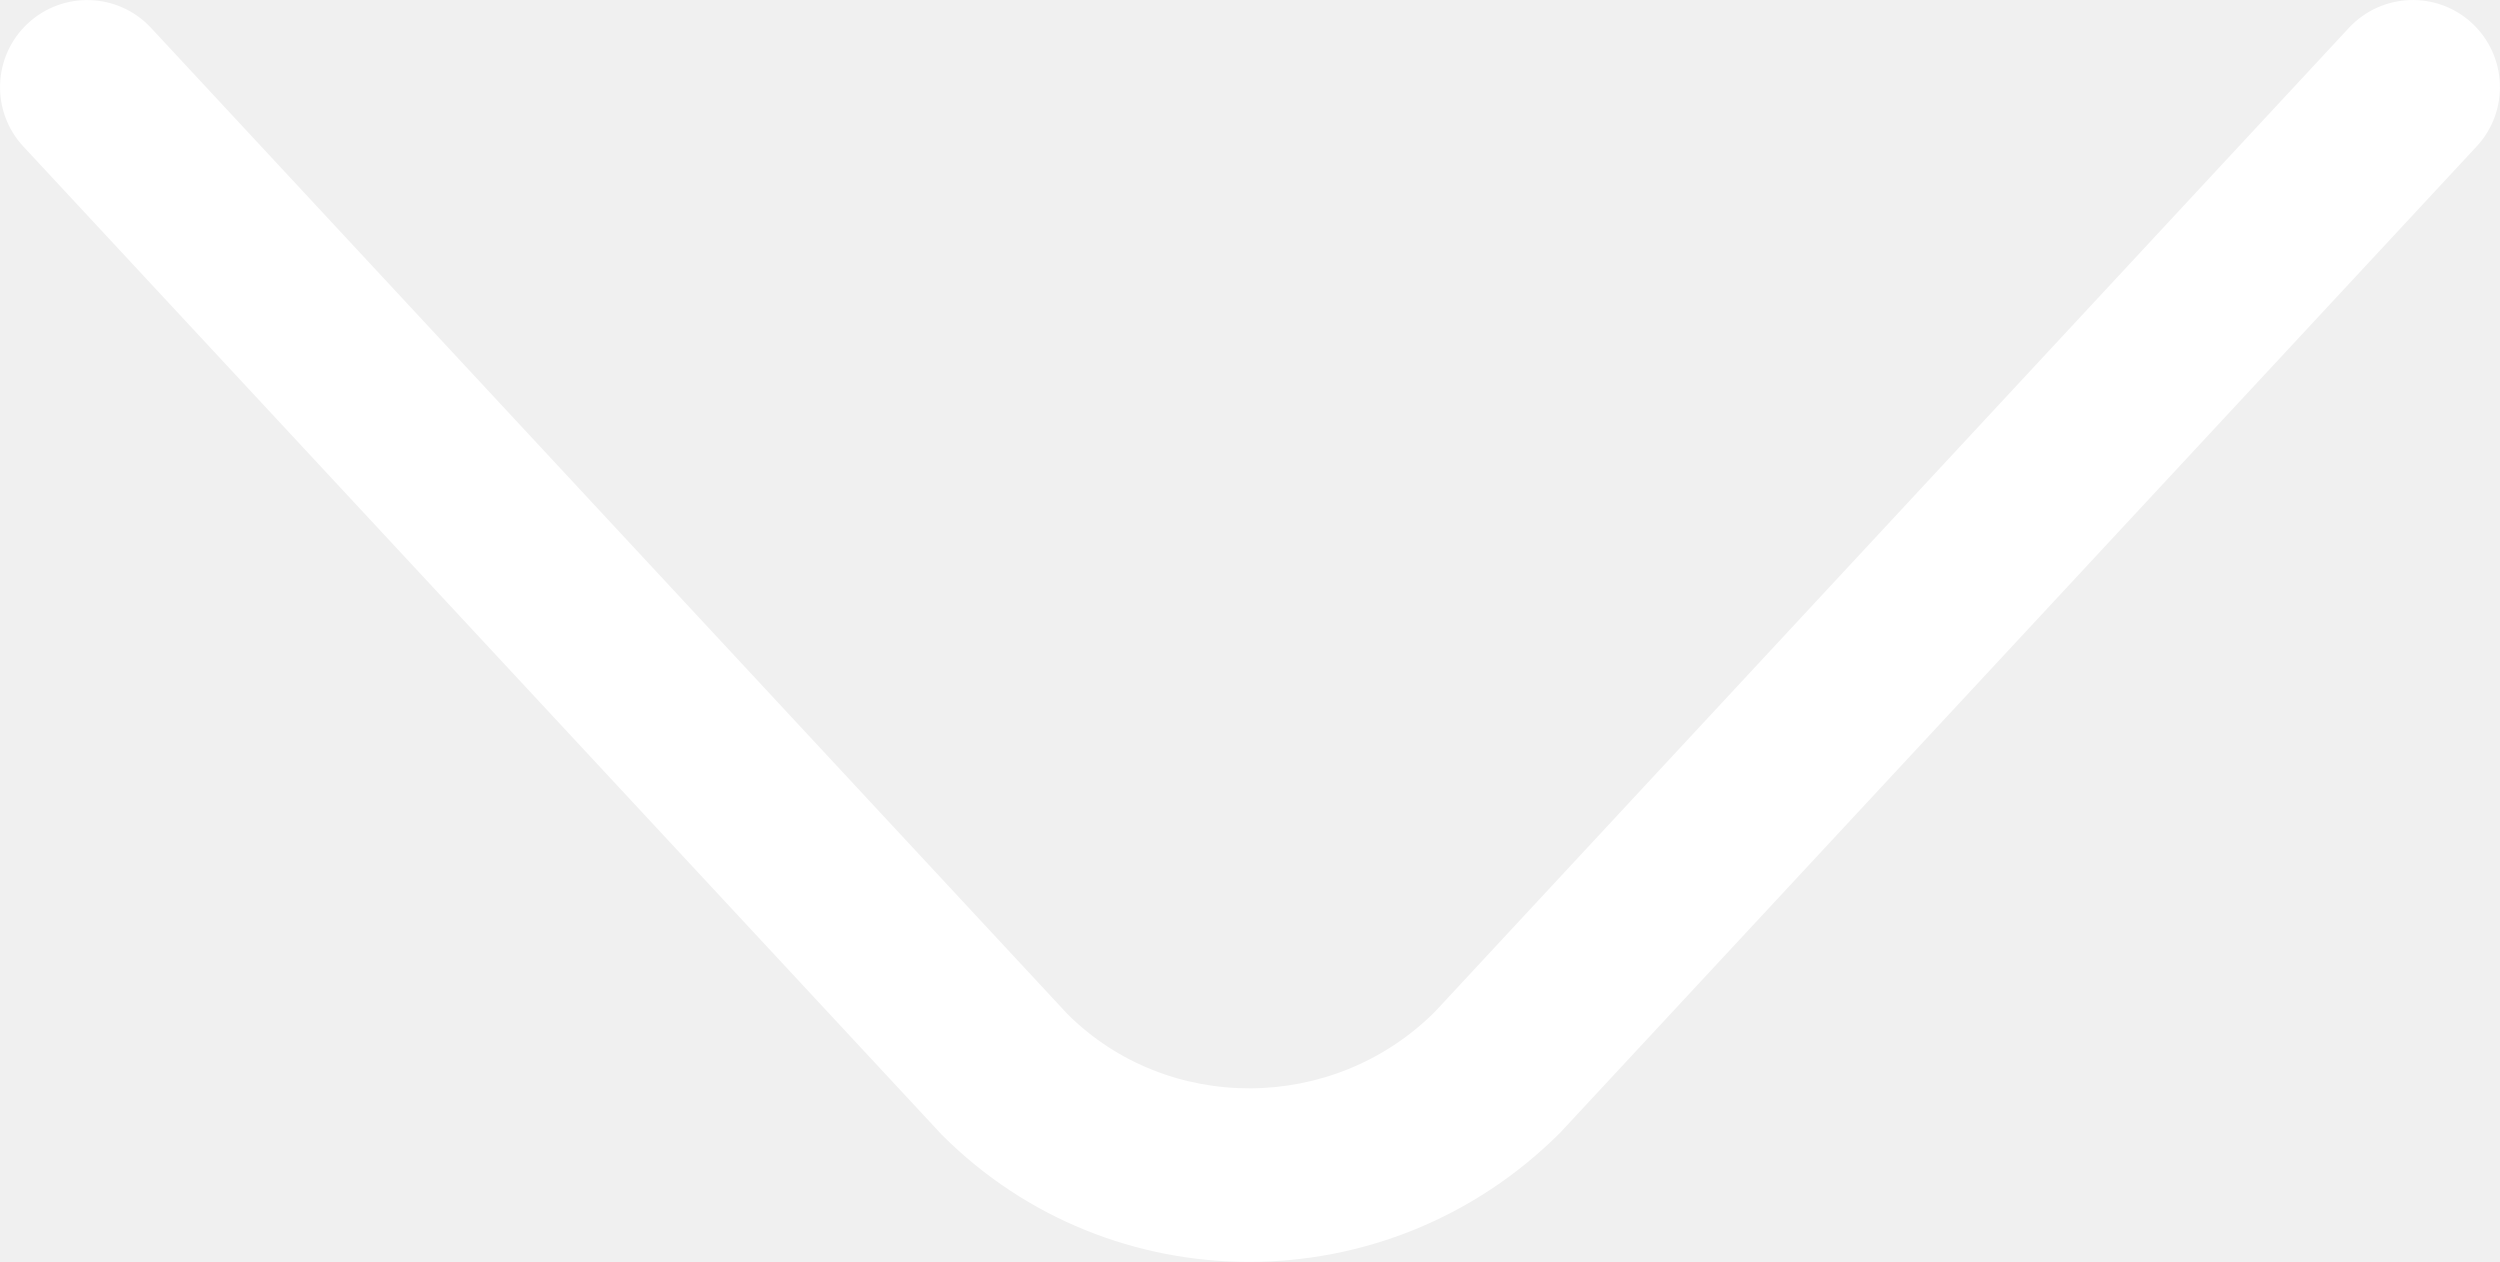
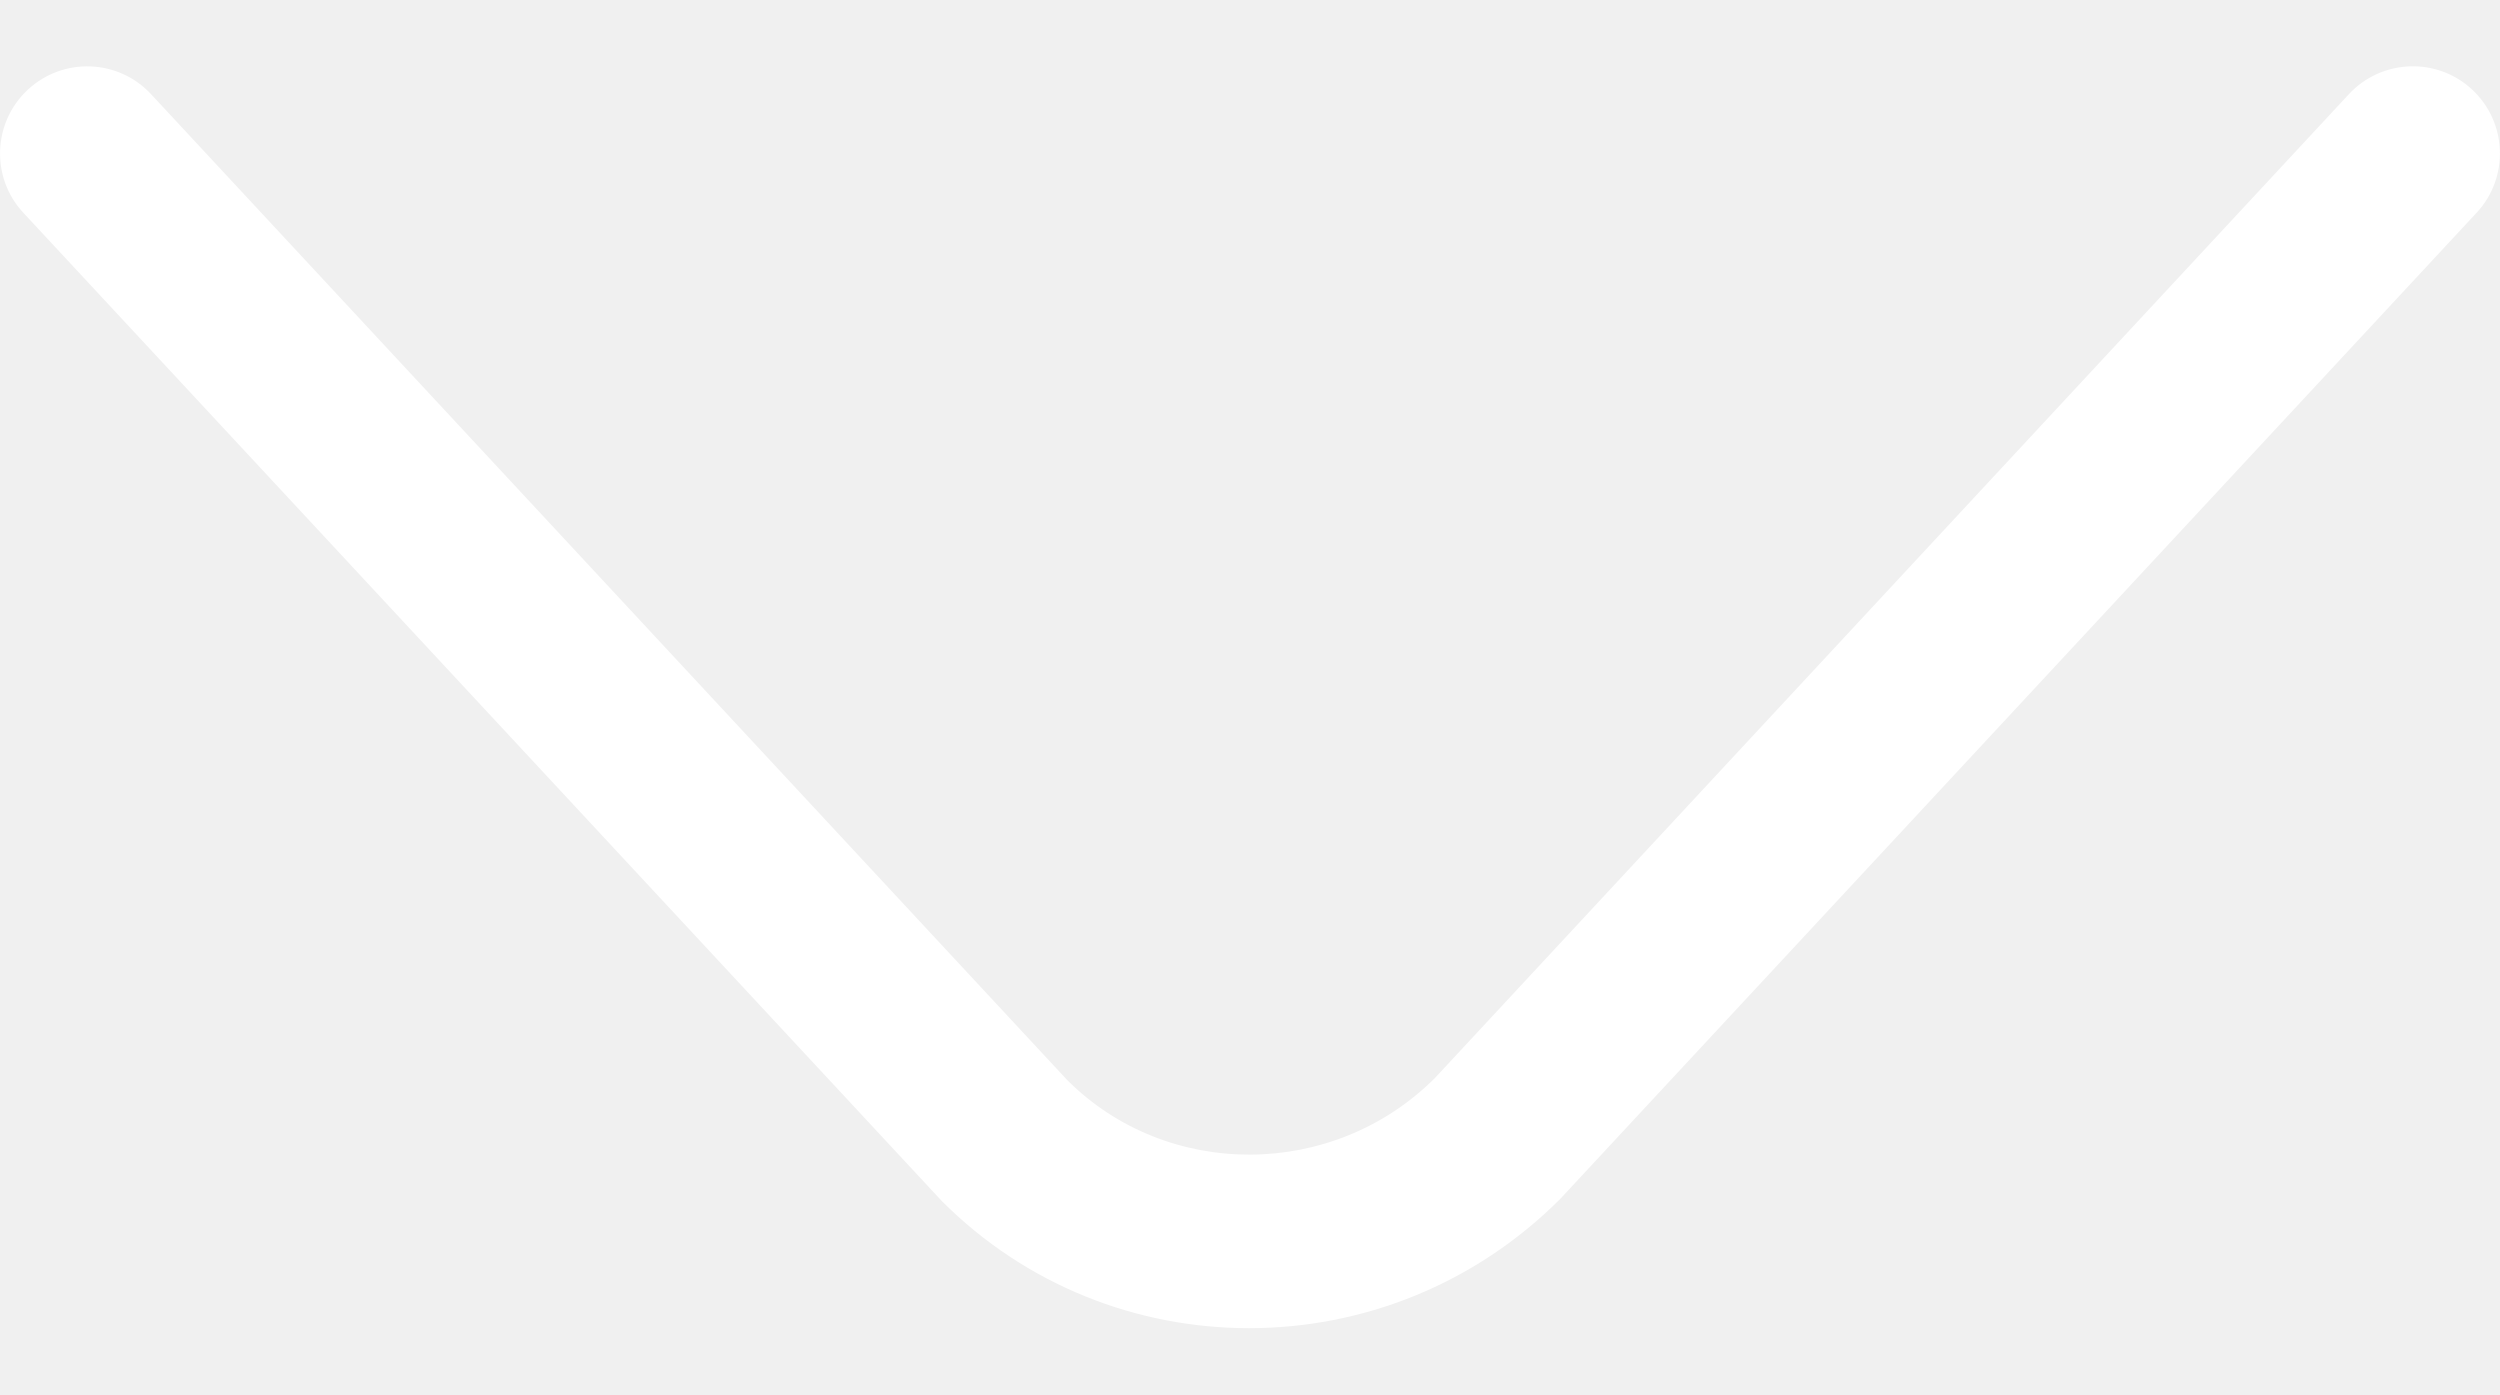
- <svg xmlns="http://www.w3.org/2000/svg" version="1.1" id="Layer_1" x="0px" y="0px" width="28.685px" height="14.479px" viewBox="0 0 28.685 14.479" enable-background="new 0 0 28.685 14.479" xml:space="preserve">
+ <svg xmlns="http://www.w3.org/2000/svg" version="1.1" id="Layer_1" x="0px" y="0px" width="28.685px" height="16px" viewBox="0 0 28.685 14.479" enable-background="new 0 0 28.685 14.479" xml:space="preserve">
  <g>
    <g>
-       <path fill="#FFFFFF" d="M14.332,14.479c-1.279,0-2.554-0.486-3.525-1.458L0.268,1.681c-0.376-0.404-0.353-1.037,0.052-1.413    c0.403-0.374,1.036-0.354,1.413,0.052l10.514,11.314c1.145,1.143,3.049,1.142,4.218-0.026L26.952,0.319    c0.378-0.405,1.011-0.426,1.413-0.052c0.404,0.376,0.428,1.009,0.052,1.413L17.903,12.995    C16.913,13.986,15.62,14.479,14.332,14.479z" />
+       <path fill="#ffffff" d="M14.332,14.479c-1.279,0-2.554-0.486-3.525-1.458L0.268,1.681c-0.376-0.404-0.353-1.037,0.052-1.413    c0.403-0.374,1.036-0.354,1.413,0.052l10.514,11.314c1.145,1.143,3.049,1.142,4.218-0.026L26.952,0.319    c0.378-0.405,1.011-0.426,1.413-0.052c0.404,0.376,0.428,1.009,0.052,1.413L17.903,12.995    C16.913,13.986,15.62,14.479,14.332,14.479z" />
    </g>
  </g>
</svg>
